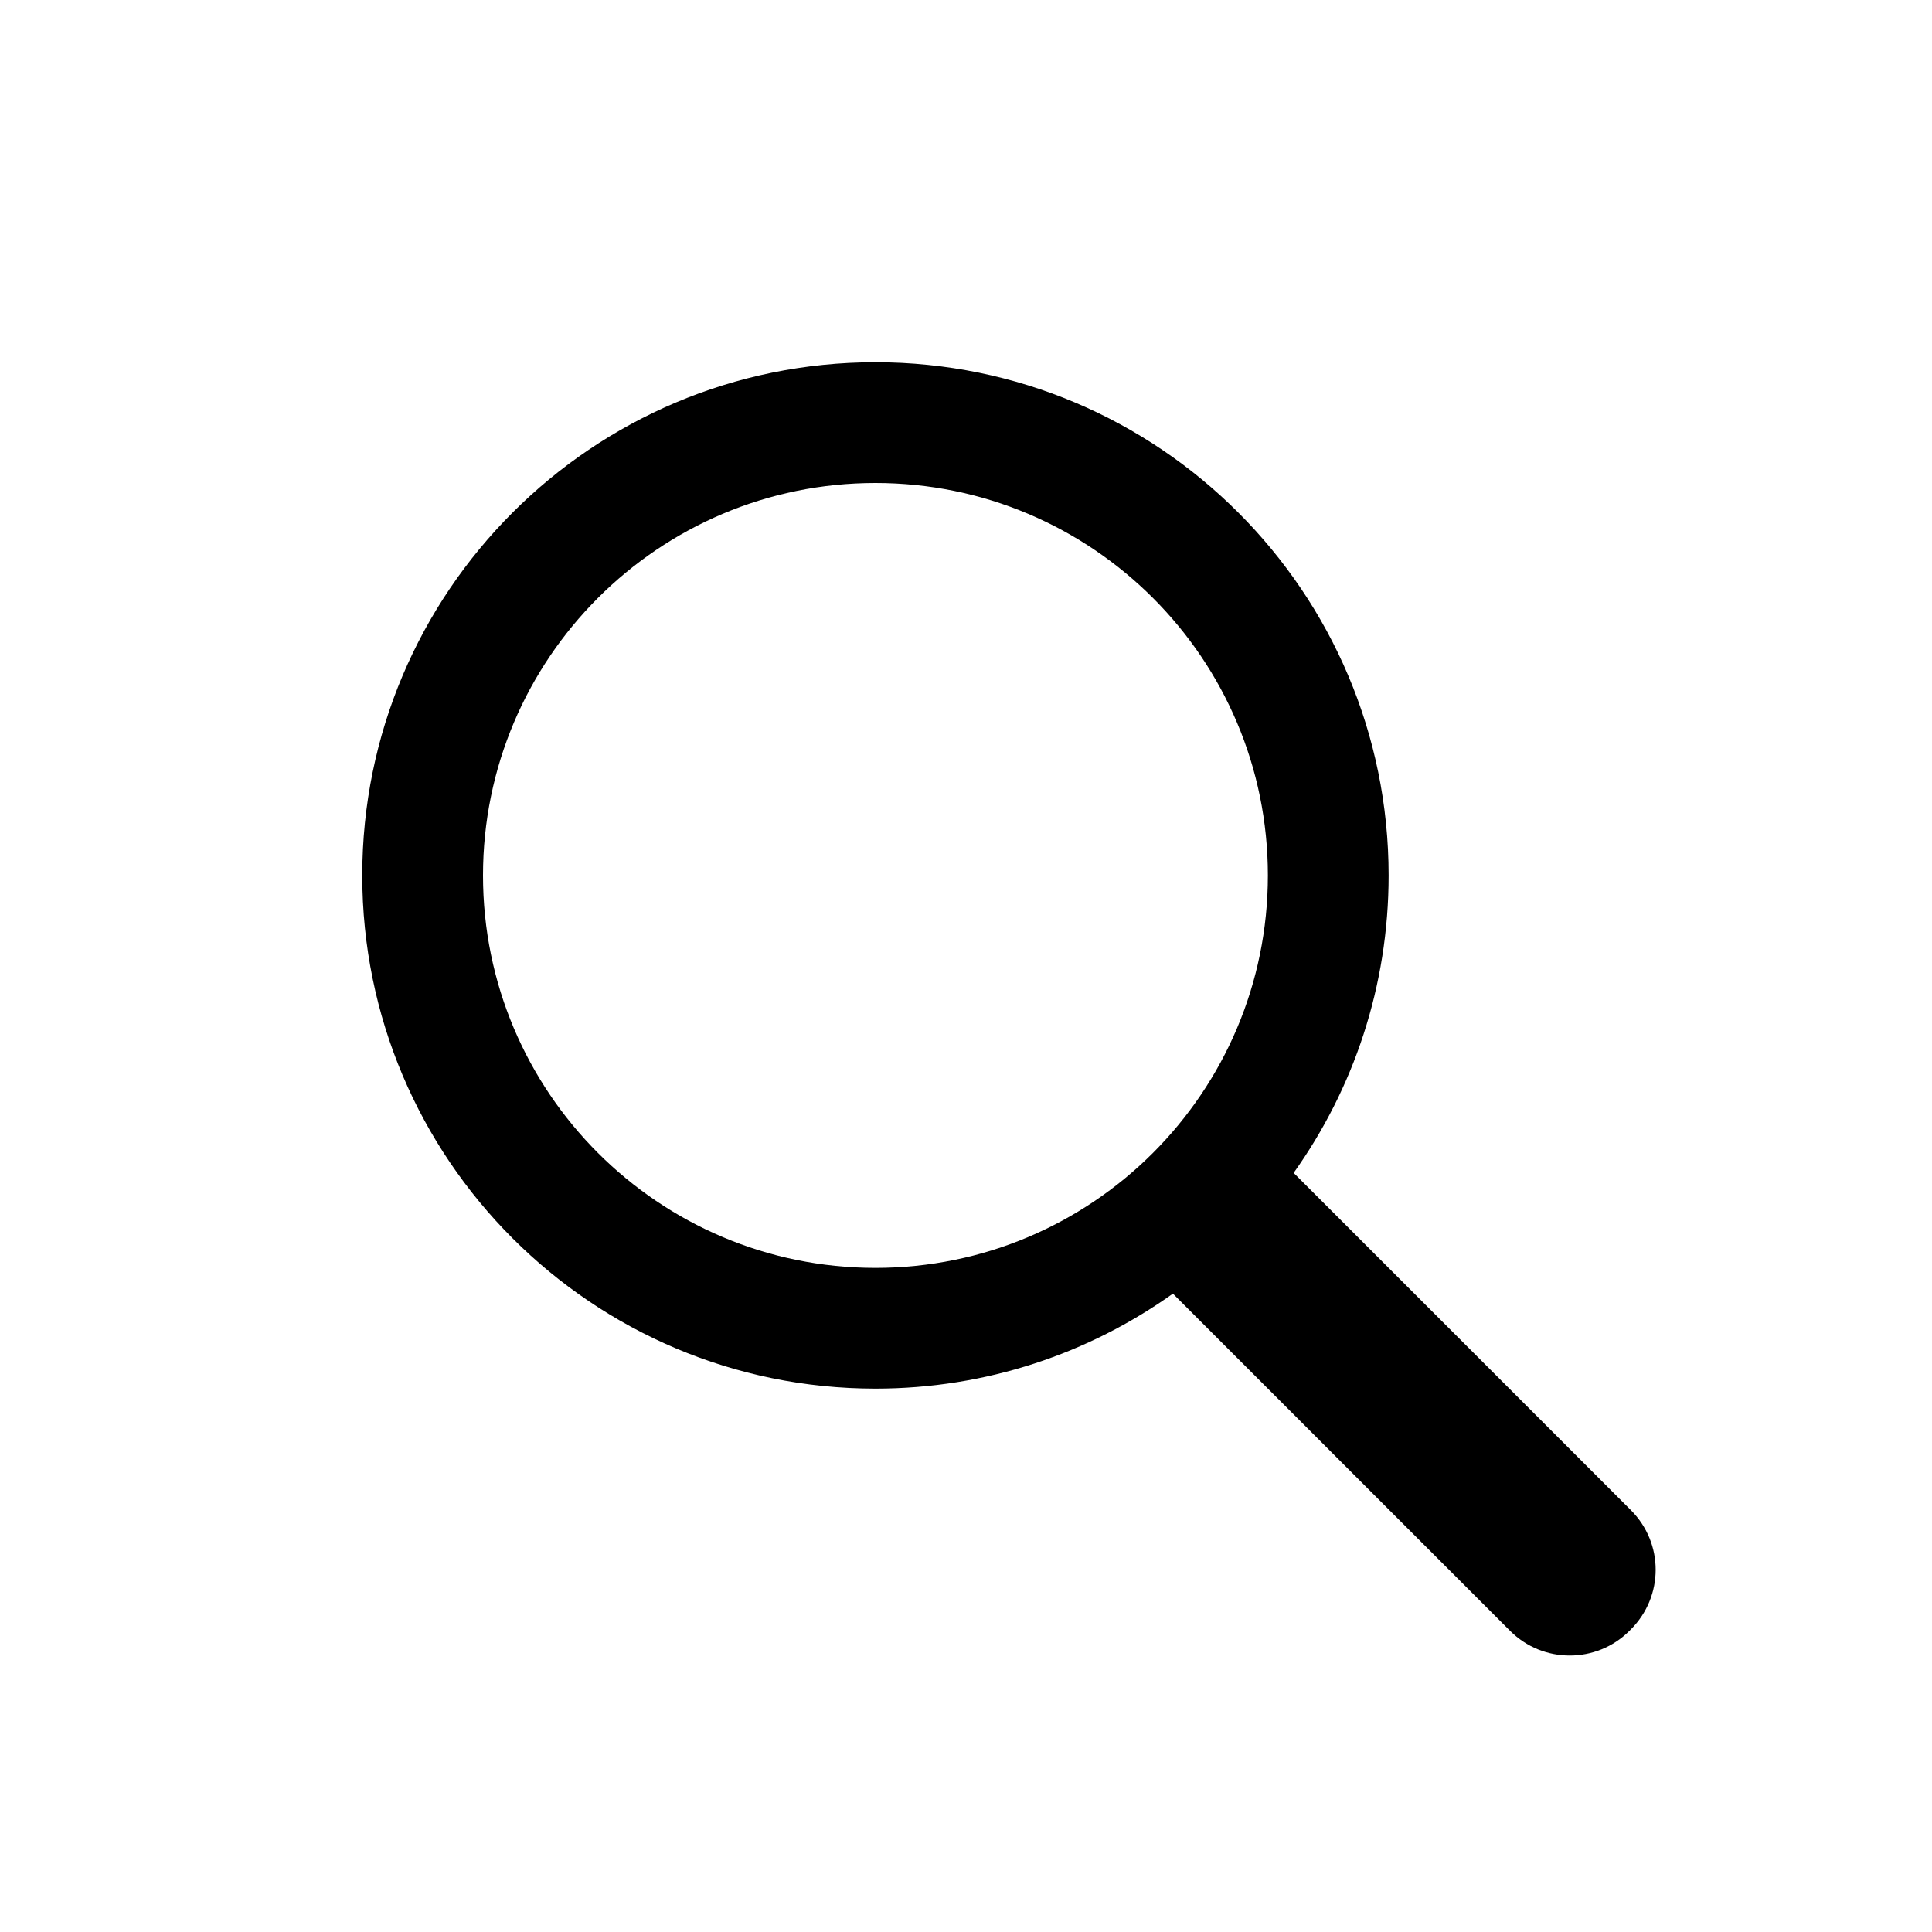
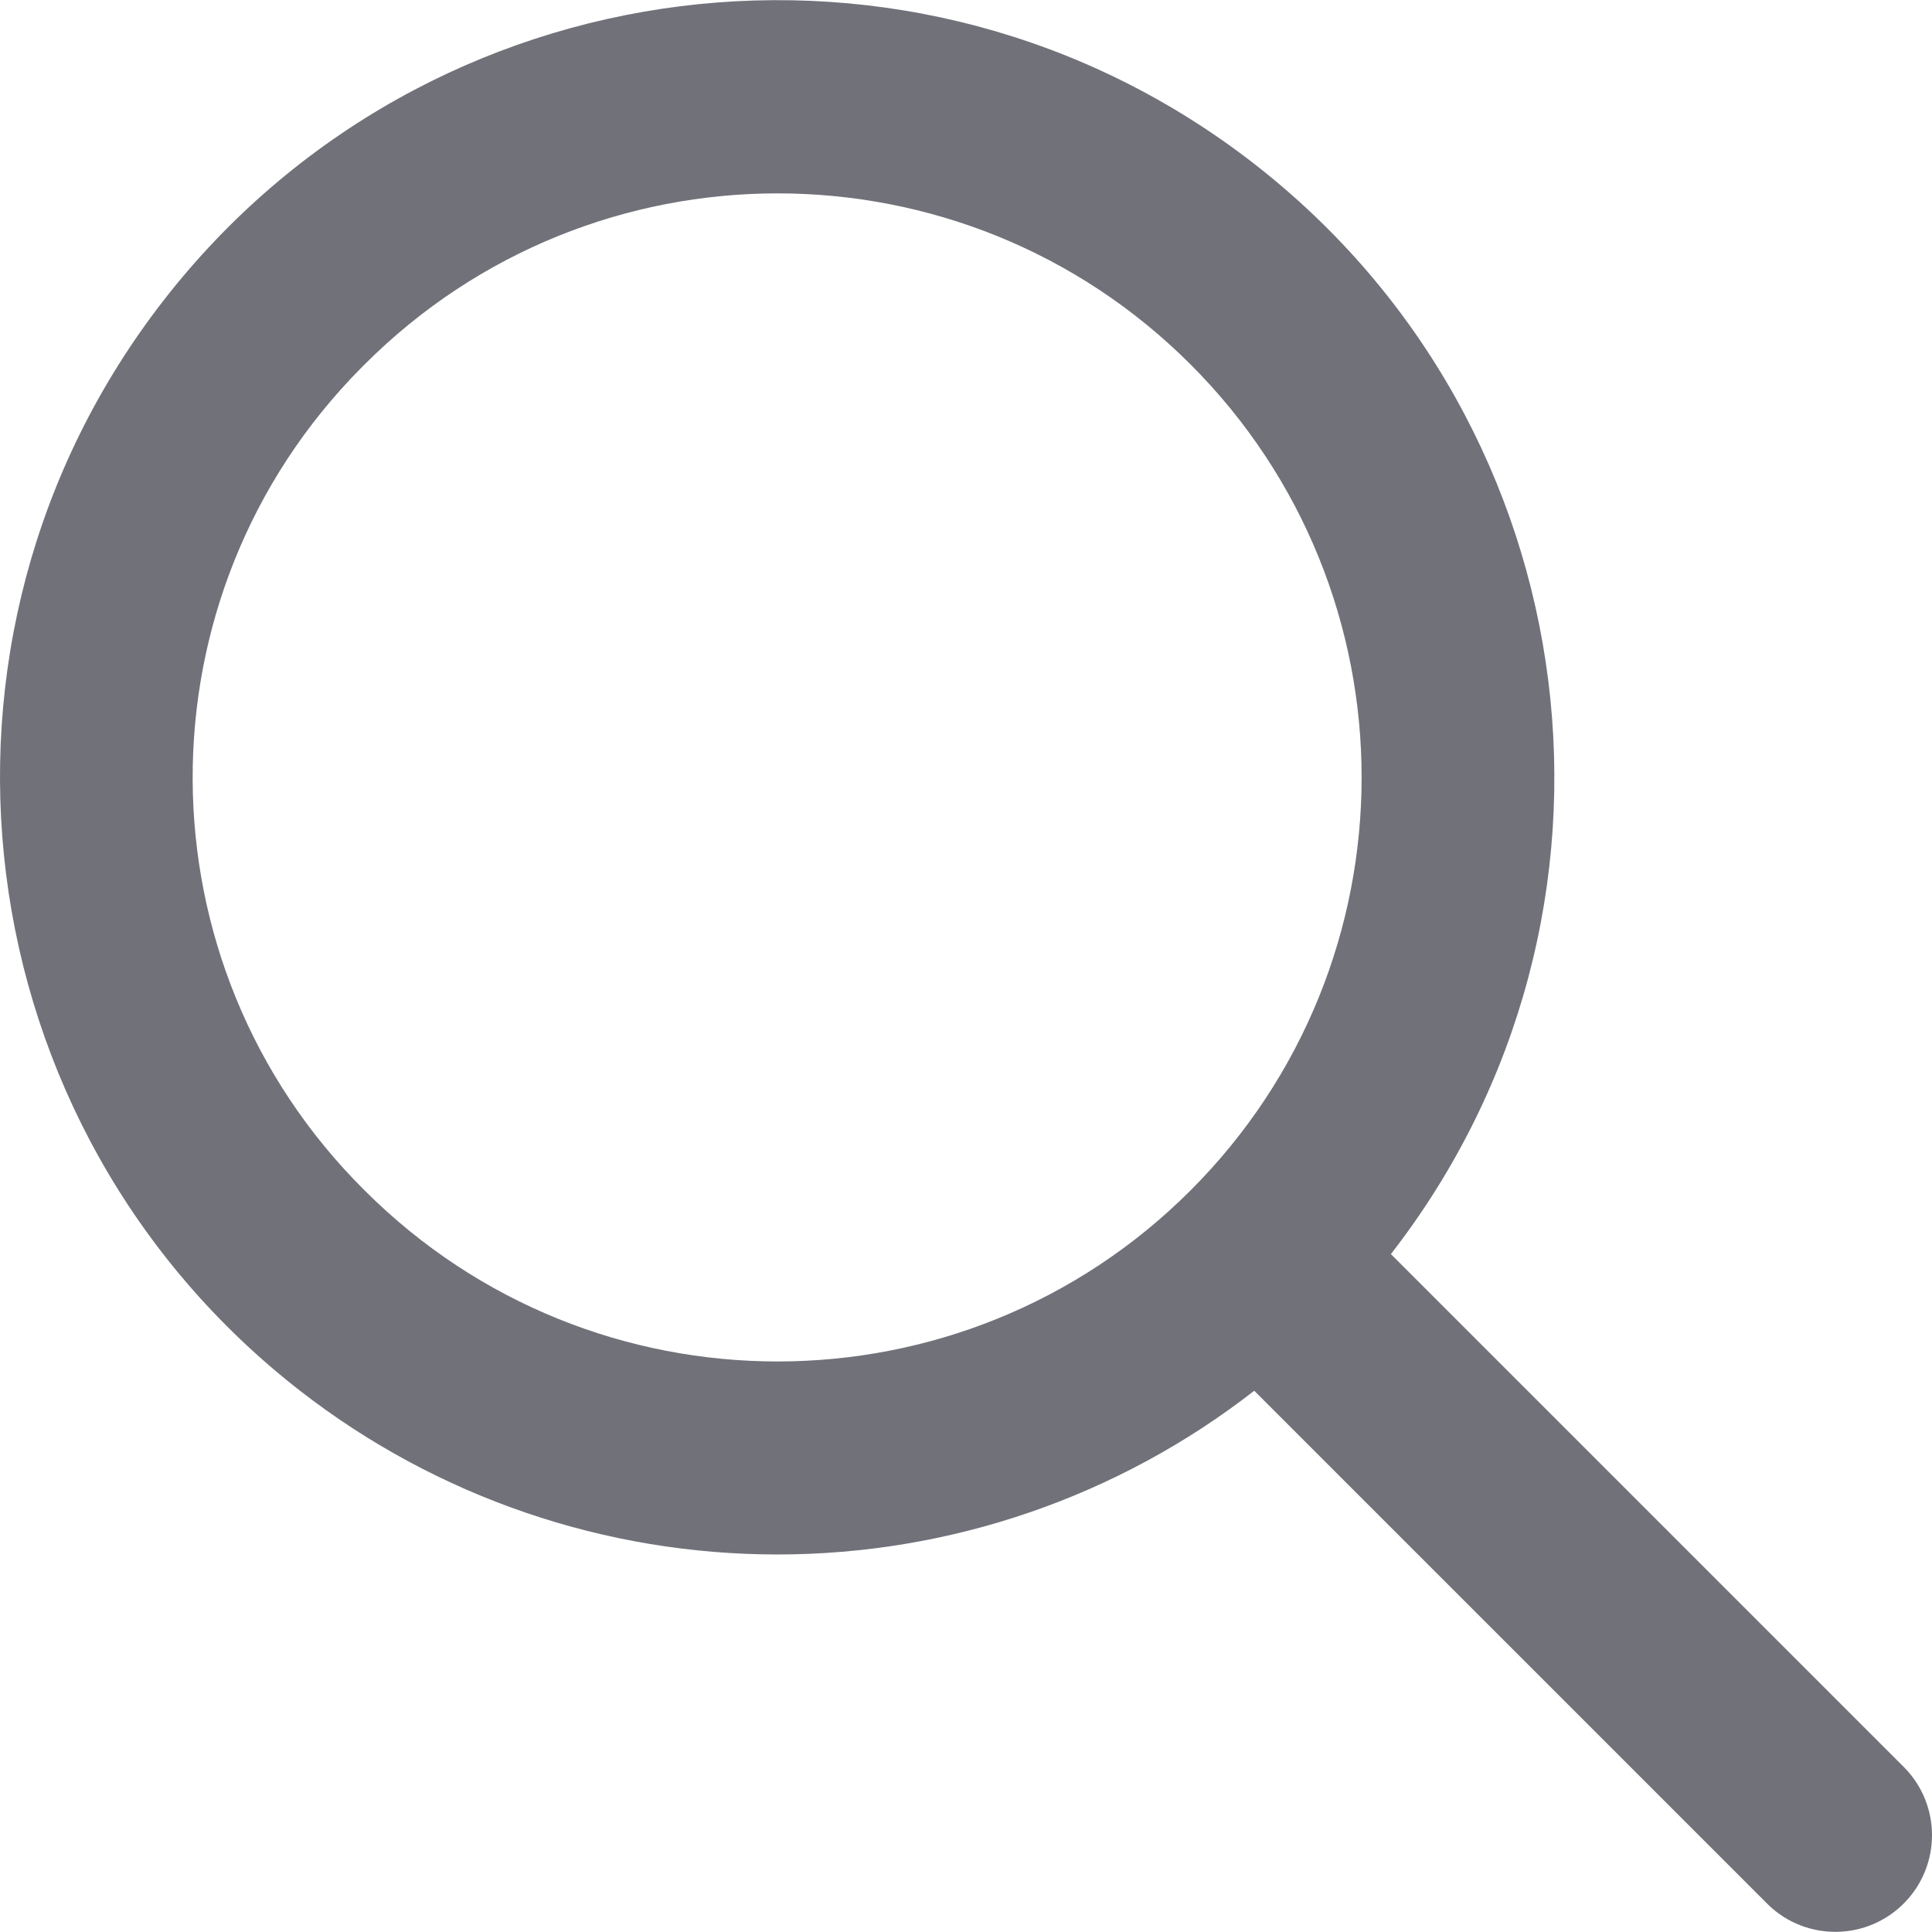
- <svg xmlns="http://www.w3.org/2000/svg" width="32px" height="32px" viewBox="0 0 32 32" version="1.1">
-   <defs />
-   <g id="Page-1" stroke="none" stroke-width="1" fill="none" fill-rule="evenodd">
-     <g id="icon-111-search" fill="#000000">
-       <path d="M19.427,21.427 C18.037,22.417 16.337,23 14.5,23 C9.806,23 6,19.194 6,14.5 C6,9.806 9.806,6 14.5,6 C19.194,6 23,9.806 23,14.5 C23,16.337 22.417,18.037 21.427,19.427 L27.012,25.012 C27.562,25.562 27.558,26.442 27.012,26.988 L26.988,27.012 C26.444,27.556 25.558,27.558 25.012,27.012 L19.427,21.427 L19.427,21.427 Z M14.5,21 C18.09,21 21,18.09 21,14.5 C21,10.91 18.09,8 14.5,8 C10.91,8 8,10.91 8,14.5 C8,18.09 10.91,21 14.5,21 L14.5,21 Z" id="search" />
-     </g>
+ <svg xmlns="http://www.w3.org/2000/svg" version="1.1" width="512" height="512" x="0" y="0" viewBox="0 0 461.516 461.516" style="enable-background:new 0 0 512 512" xml:space="preserve" class="">
+   <g>
+     <path d="M185.746 371.332a185.294 185.294 0 0 0 113.866-39.11L422.39 455c9.172 8.858 23.787 8.604 32.645-.568 8.641-8.947 8.641-23.131 0-32.077L332.257 299.577c62.899-80.968 48.252-197.595-32.716-260.494S101.947-9.169 39.048 71.799-9.204 269.394 71.764 332.293a185.64 185.64 0 0 0 113.982 39.039zM87.095 87.059c54.484-54.485 142.82-54.486 197.305-.002s54.486 142.82.002 197.305-142.82 54.486-197.305.002l-.002-.002c-54.484-54.087-54.805-142.101-.718-196.585l.718-.718z" fill="#71717a" data-original="#000000" class="" opacity="1" />
  </g>
</svg>
